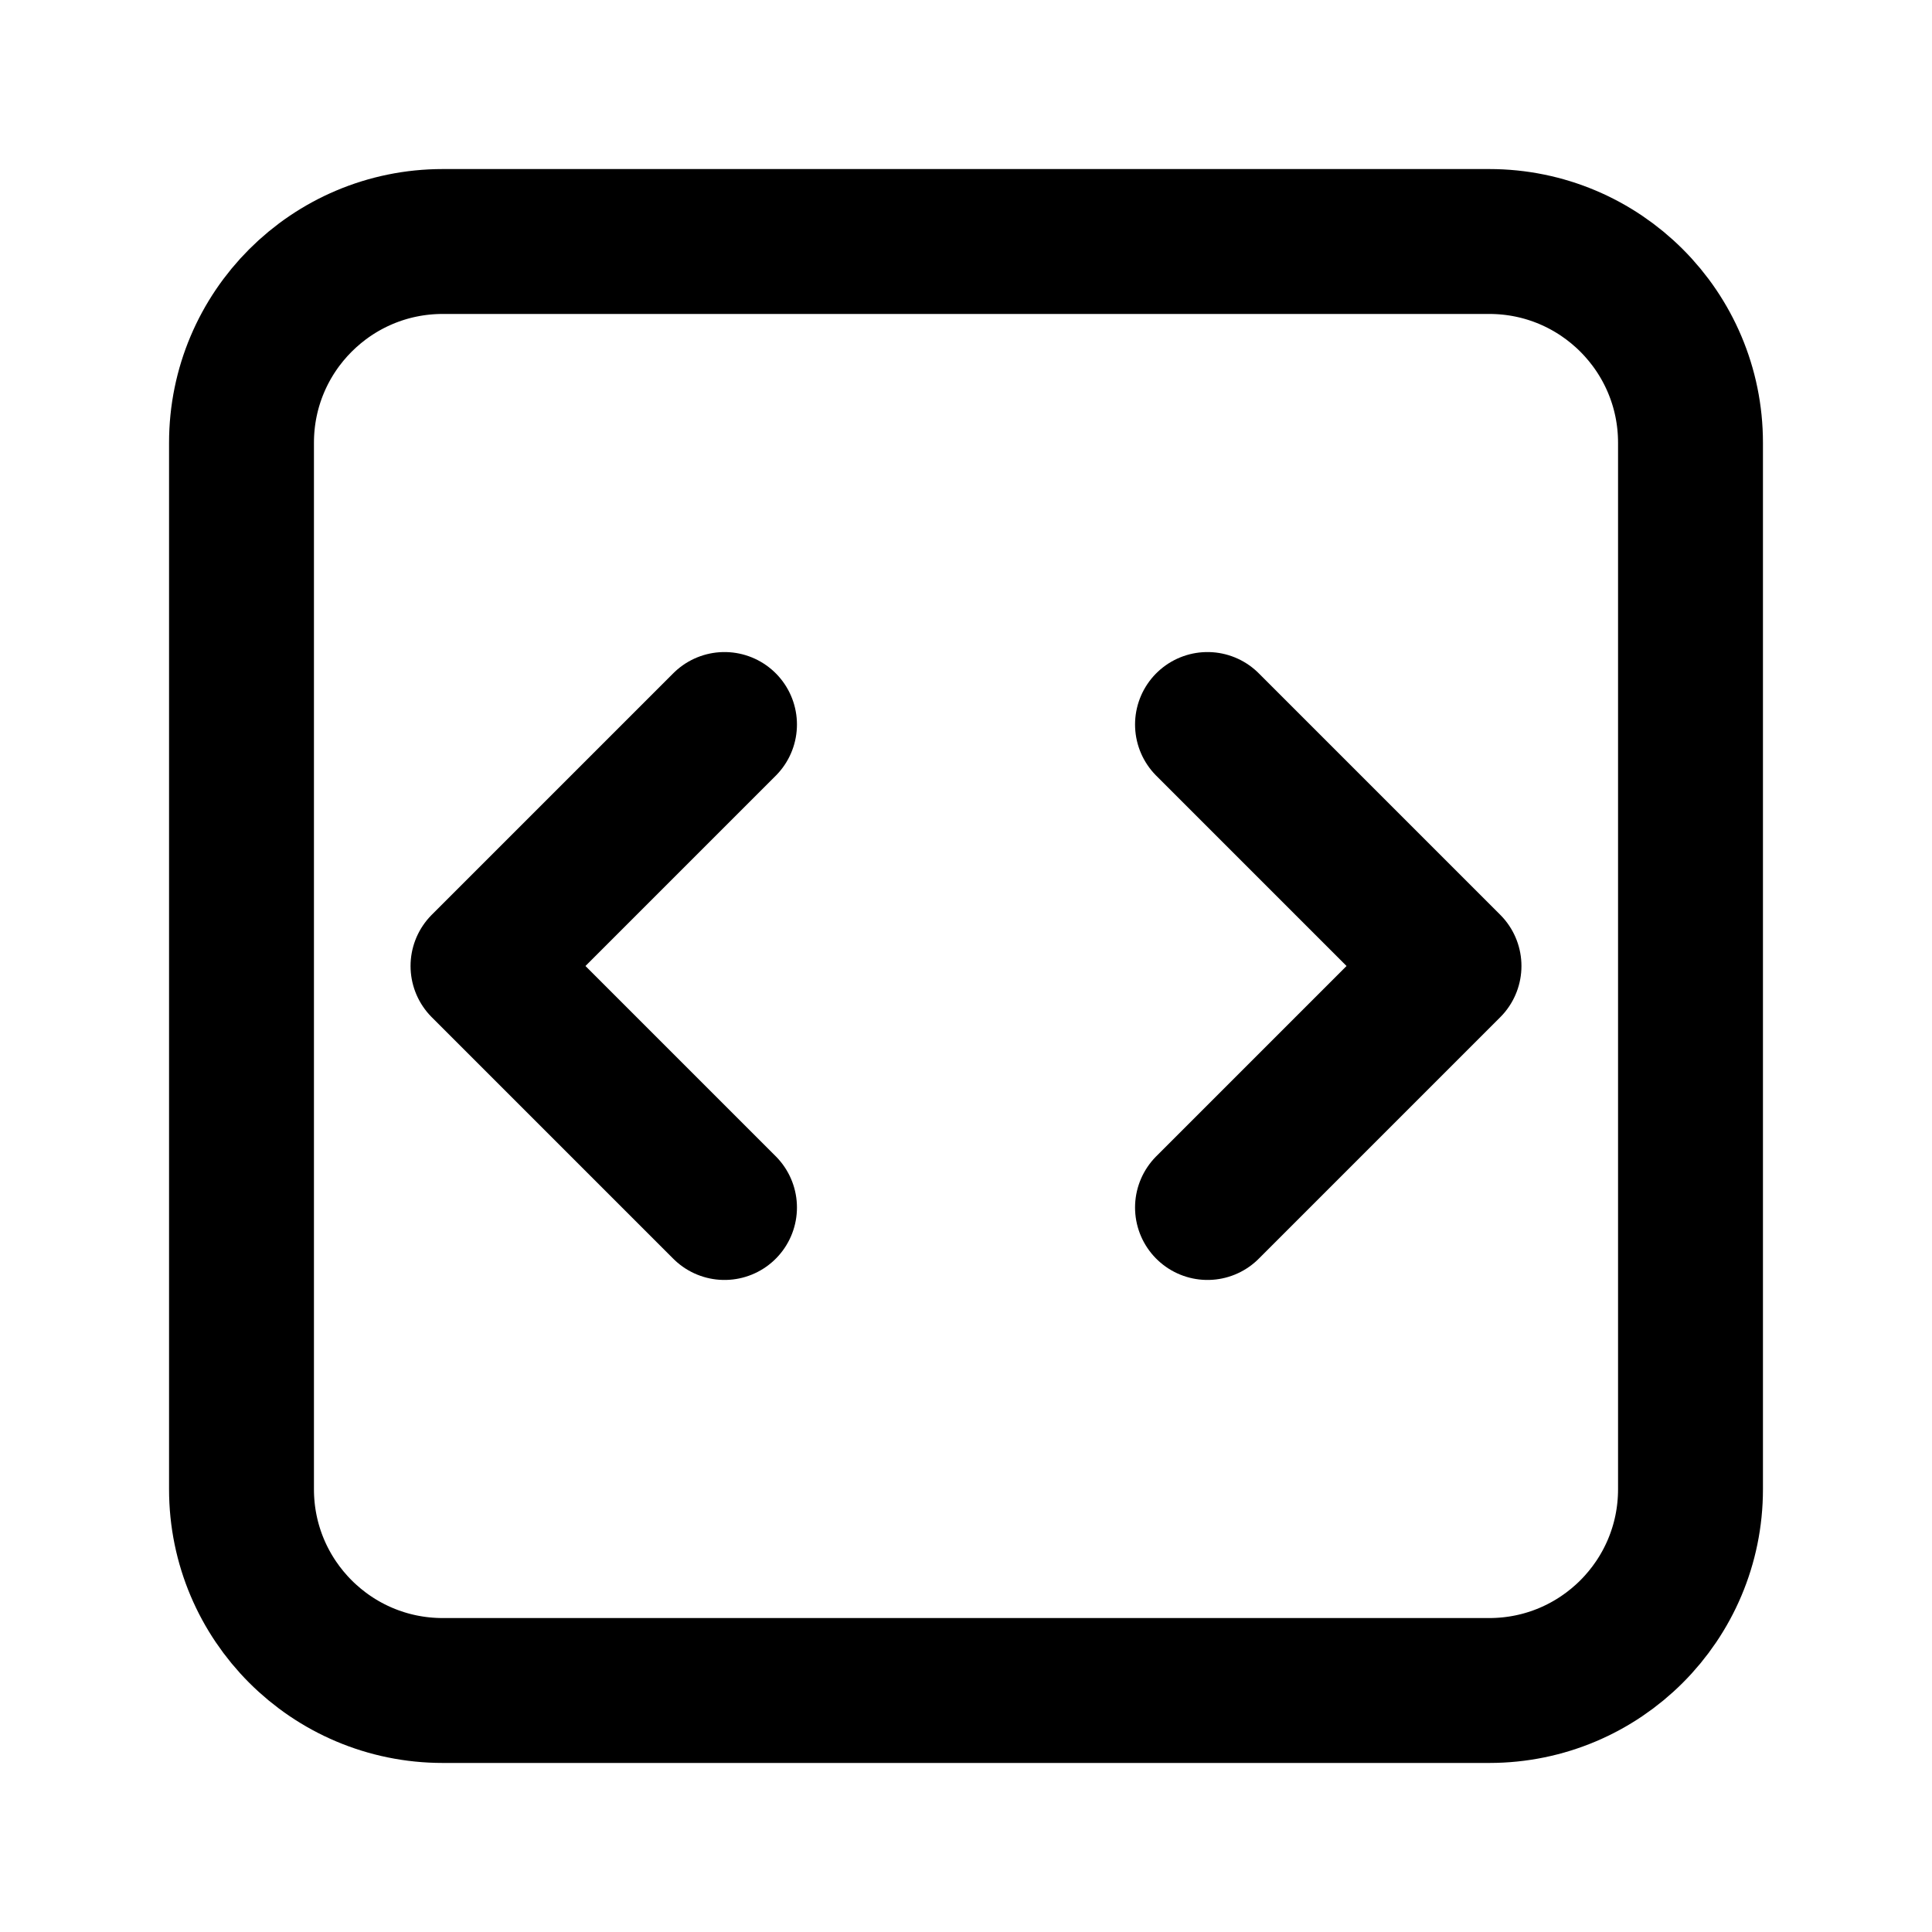
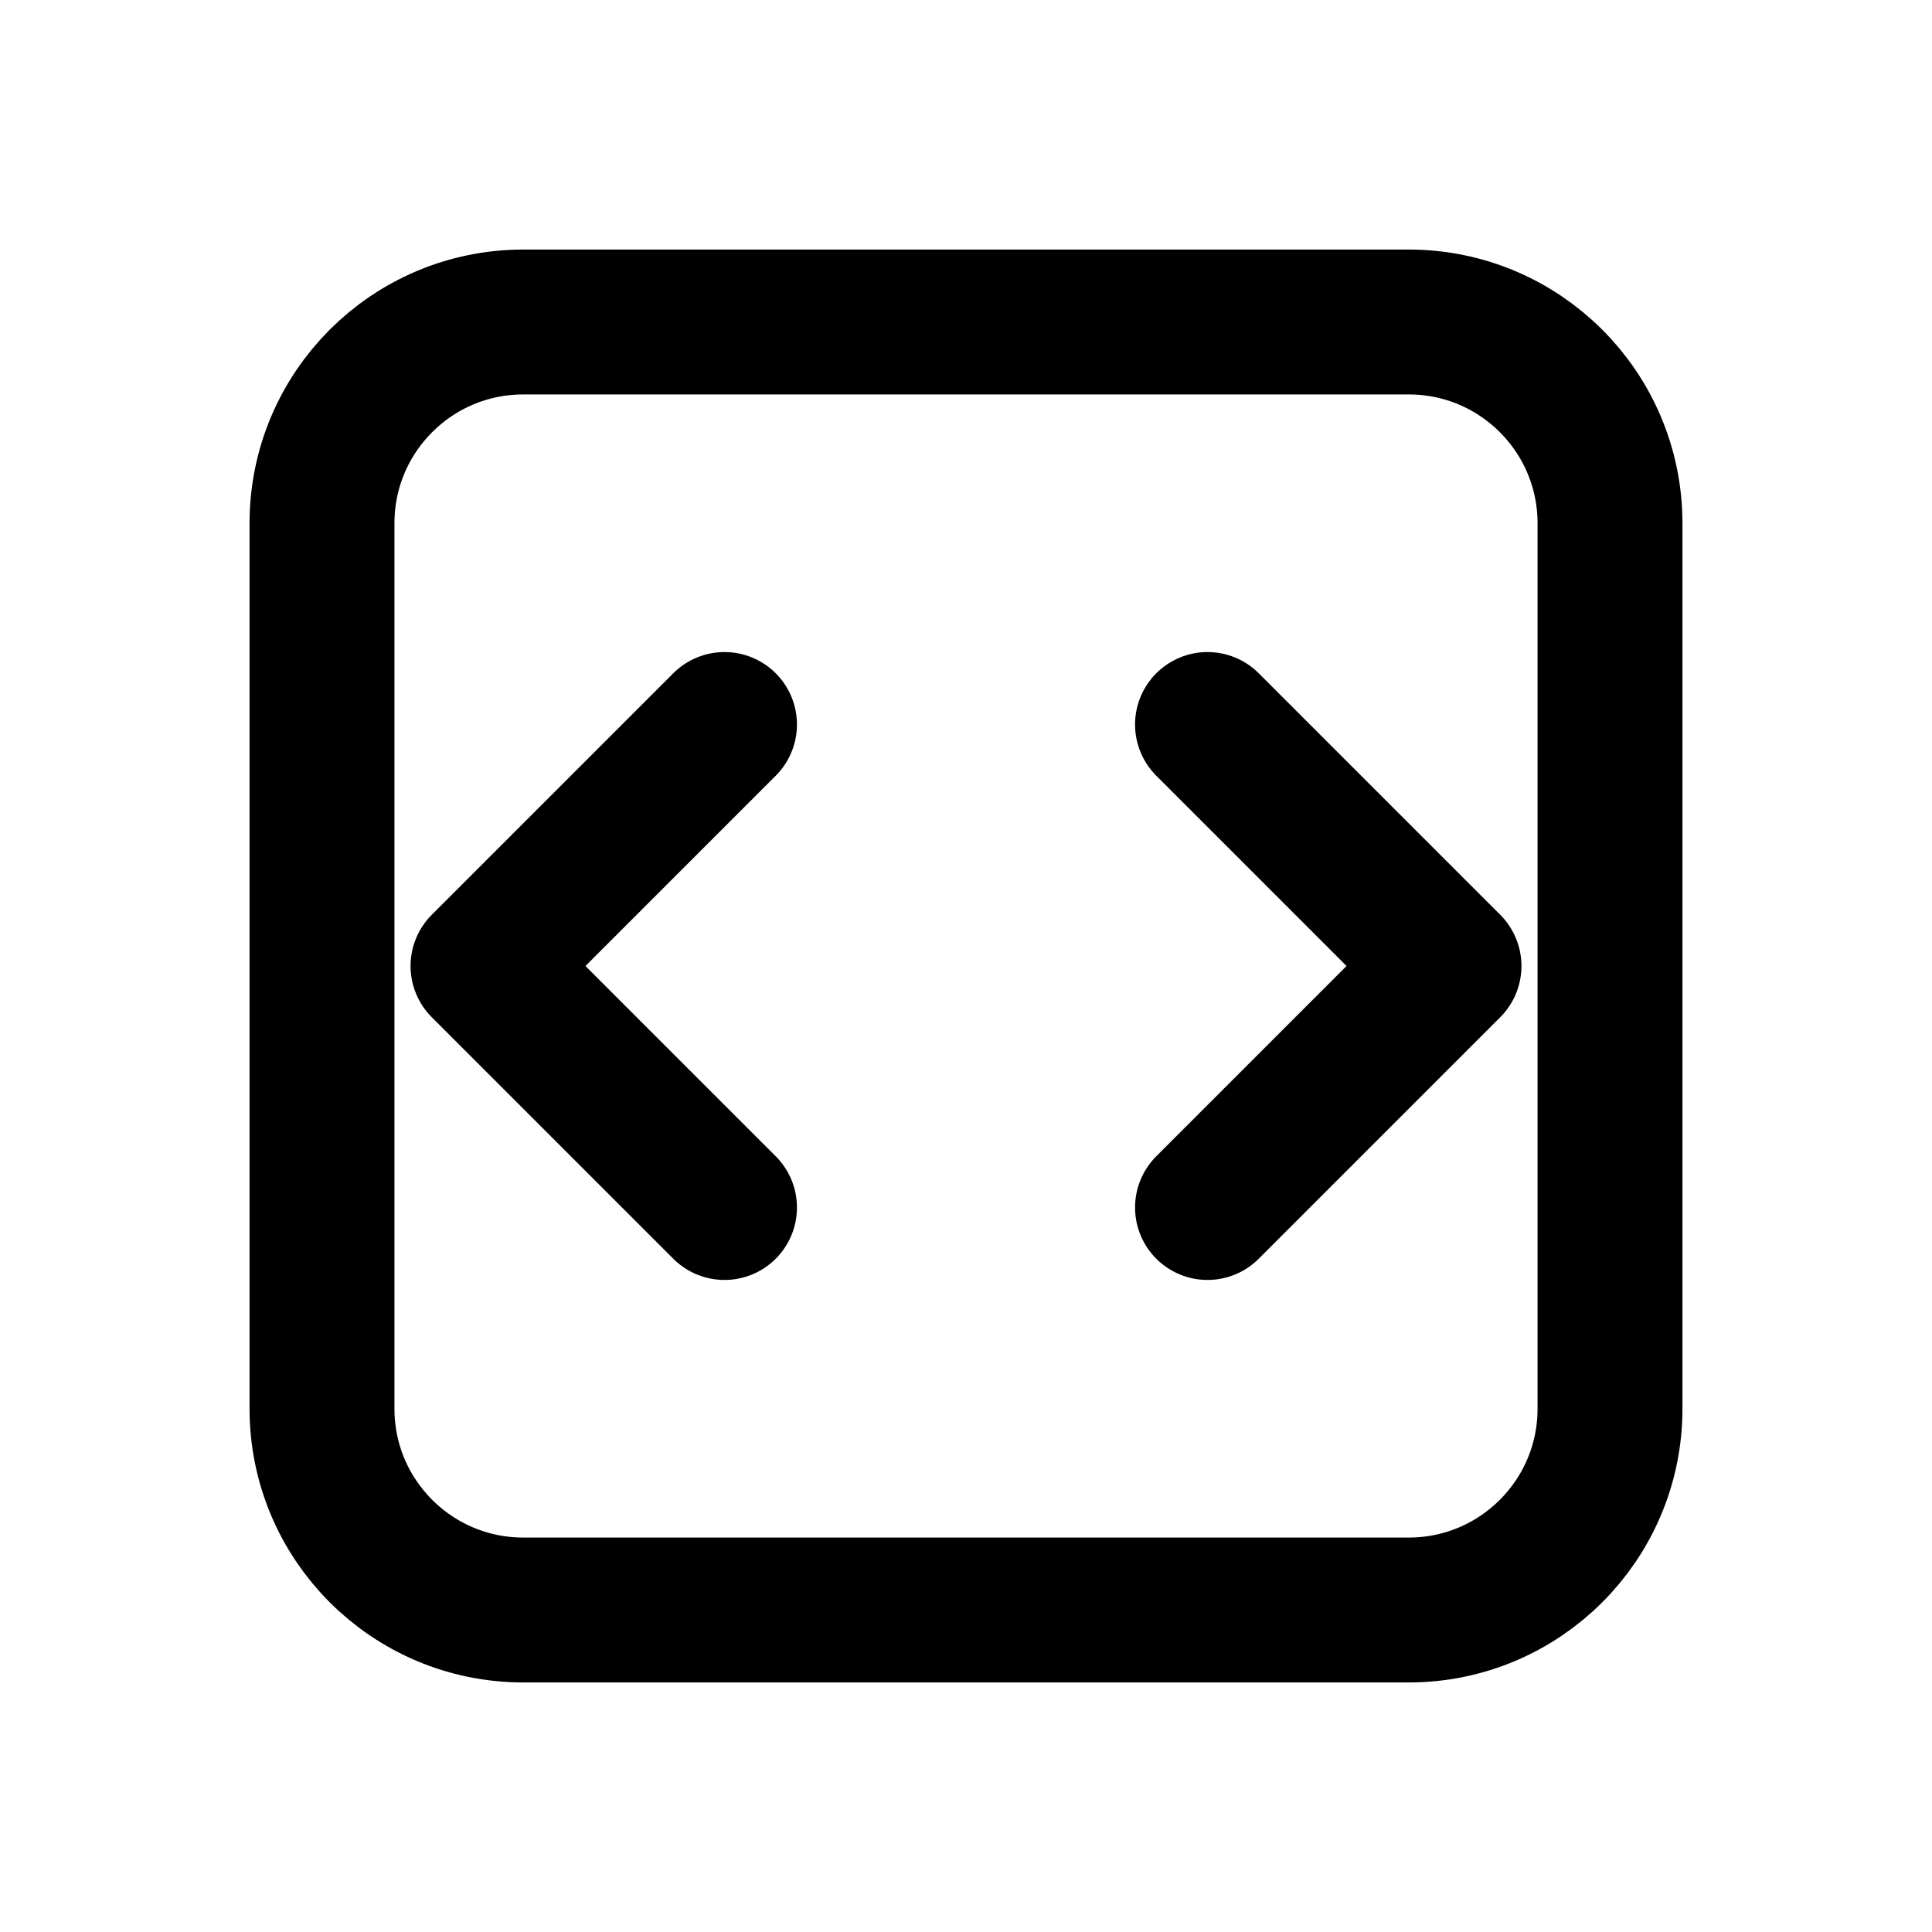
<svg xmlns="http://www.w3.org/2000/svg" viewBox="0 0 24 24" fill="none" stroke="currentColor" stroke-width="1.8" stroke-linecap="round" stroke-linejoin="round" aria-hidden="true">
-   <rect x="3" y="3" width="18" height="18" rx="2.5" />
+   <rect x="4" y="4" width="16" height="16" rx="2.5" />
  <path d="m9 9-3 3 3 3m6-6 3 3-3 3" />
</svg>
